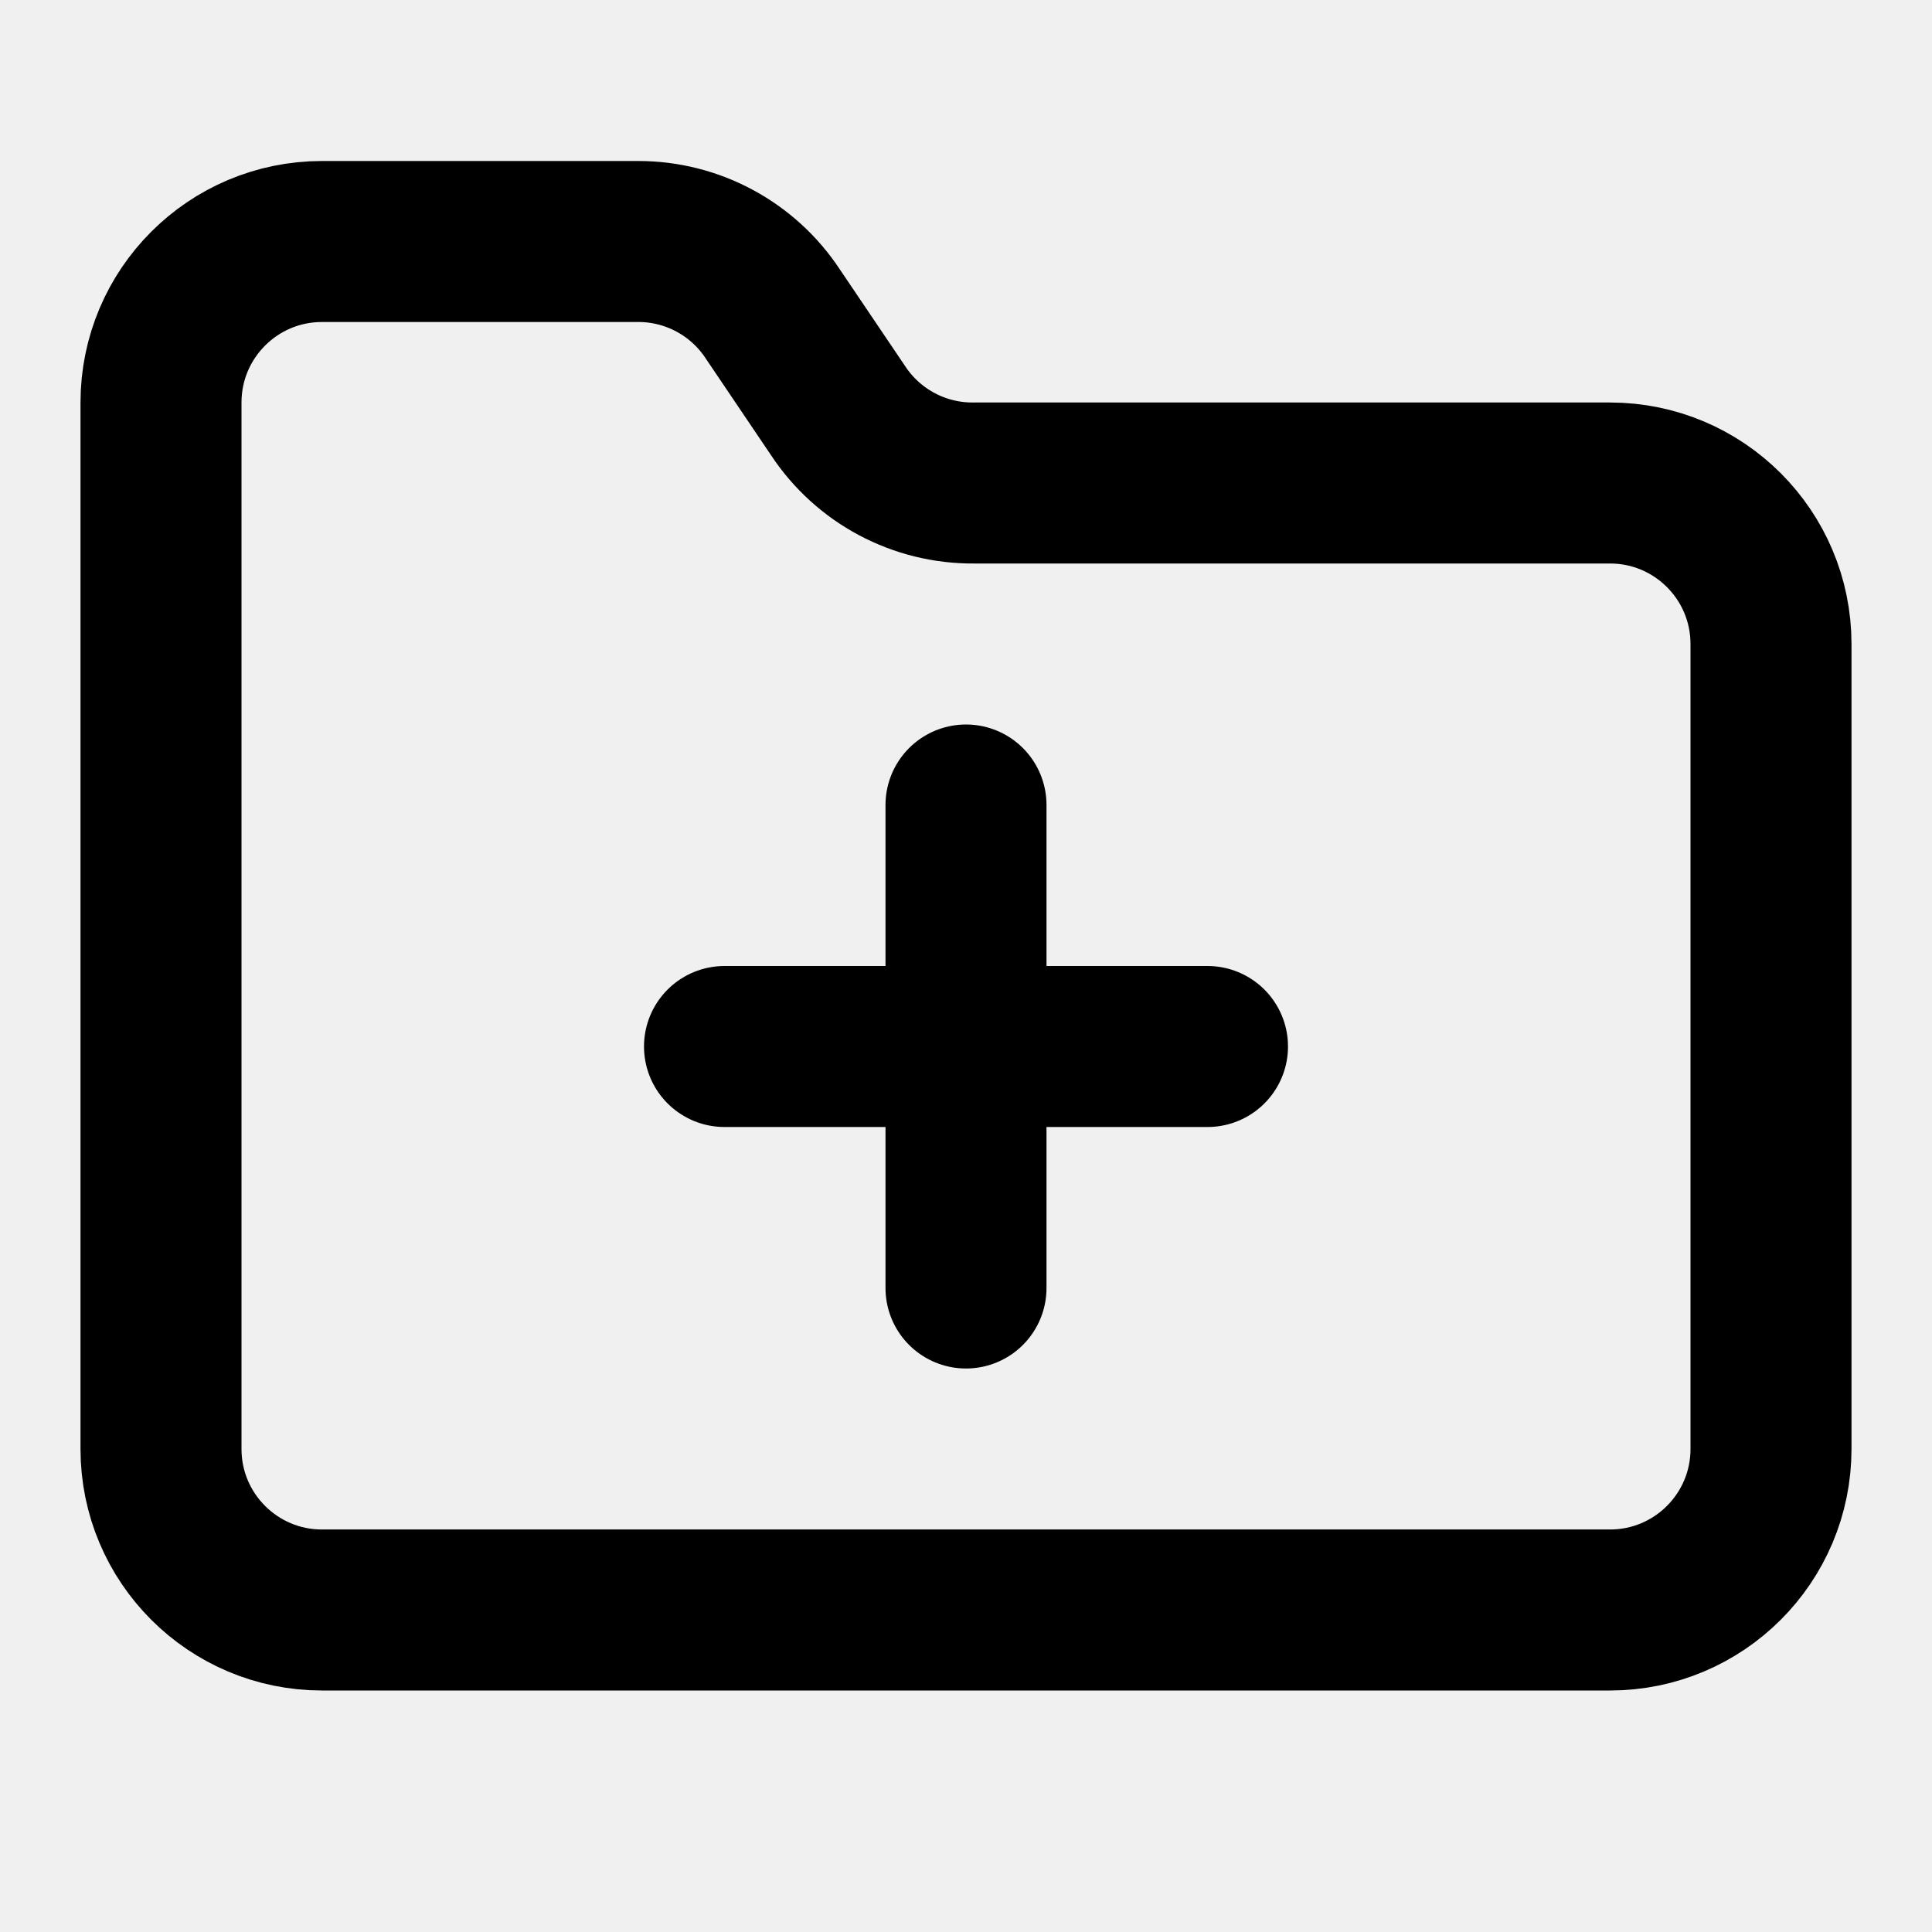
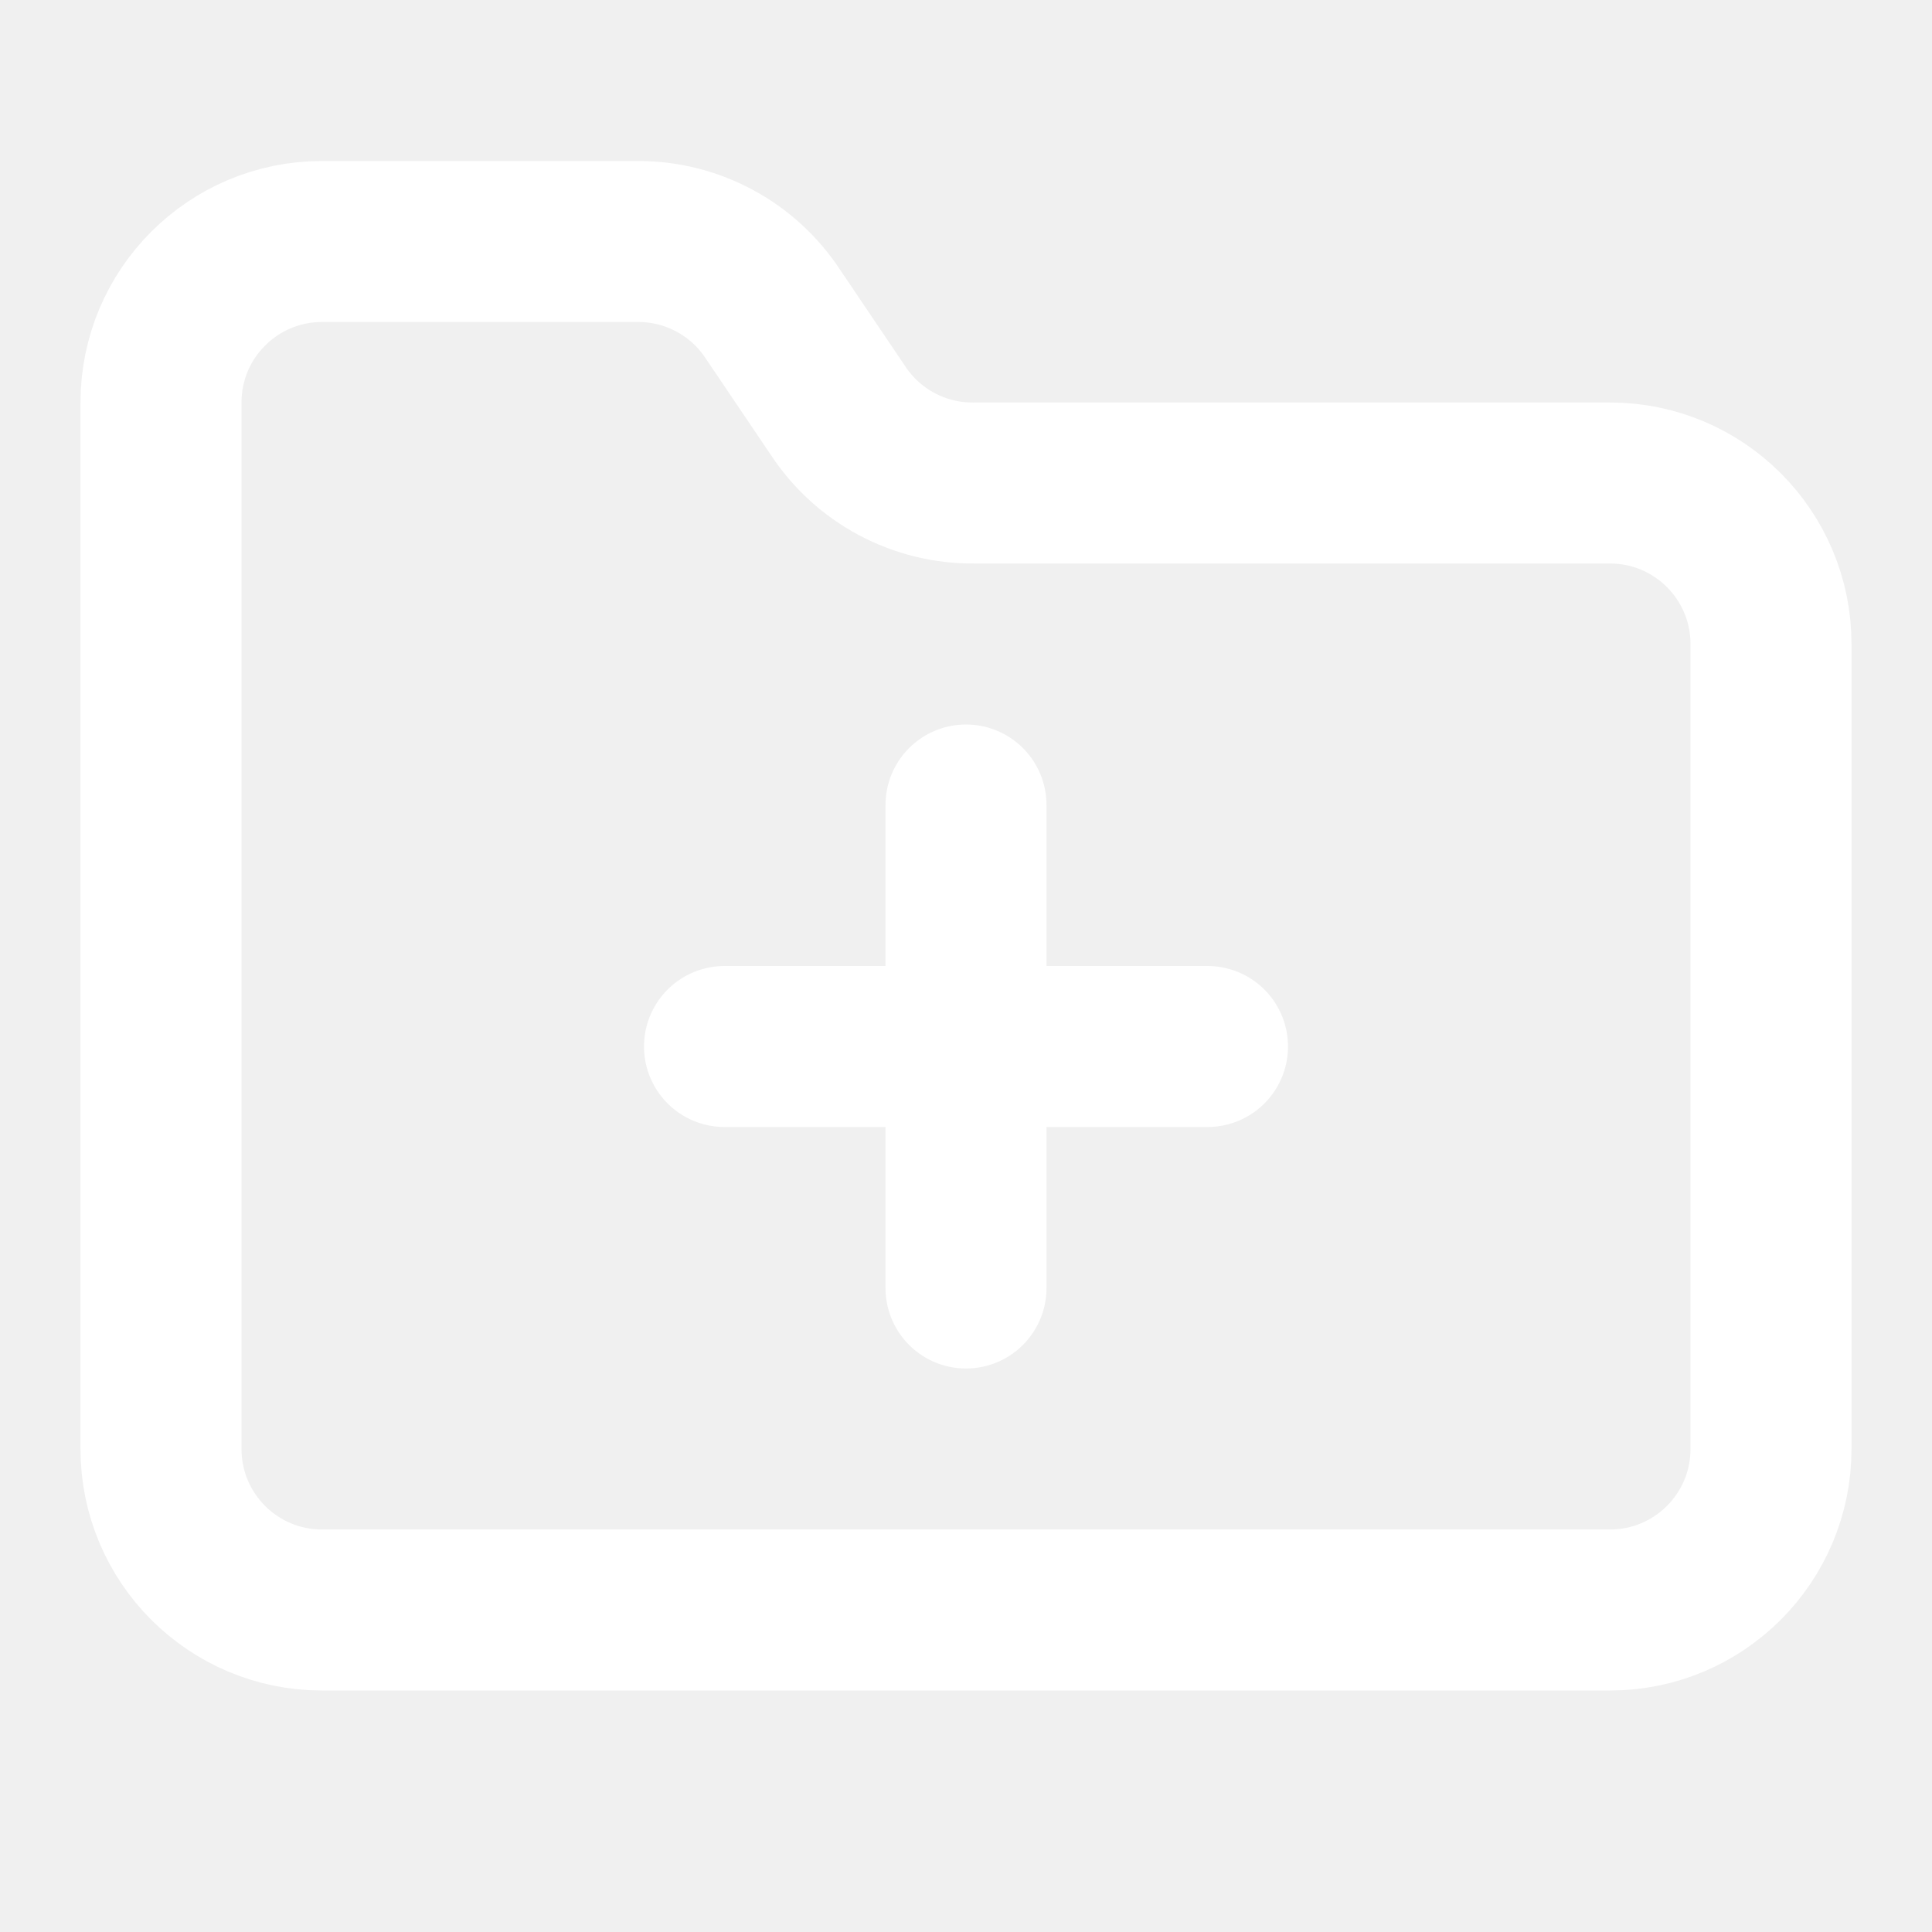
- <svg xmlns="http://www.w3.org/2000/svg" width="24" height="24" viewBox="0 0 24 24" fill="none" stroke="currentColor" stroke-width="2" stroke-linecap="round" stroke-linejoin="round" class="lucide lucide-folder-plus">
+ <svg xmlns="http://www.w3.org/2000/svg" width="24" height="24" viewBox="0 0 24 24" fill="none" stroke="white" stroke-width="2" stroke-linecap="round" stroke-linejoin="round" class="lucide lucide-folder-plus">
  <path d="M12 10v6" />
  <path d="M9 13h6" />
  <path d="M20 20a2 2 0 0 0 2-2V8a2 2 0 0 0-2-2h-7.9a2 2 0 0 1-1.69-.9L9.6 3.9A2 2 0 0 0 7.93 3H4a2 2 0 0 0-2 2v13a2 2 0 0 0 2 2Z" />
</svg>
